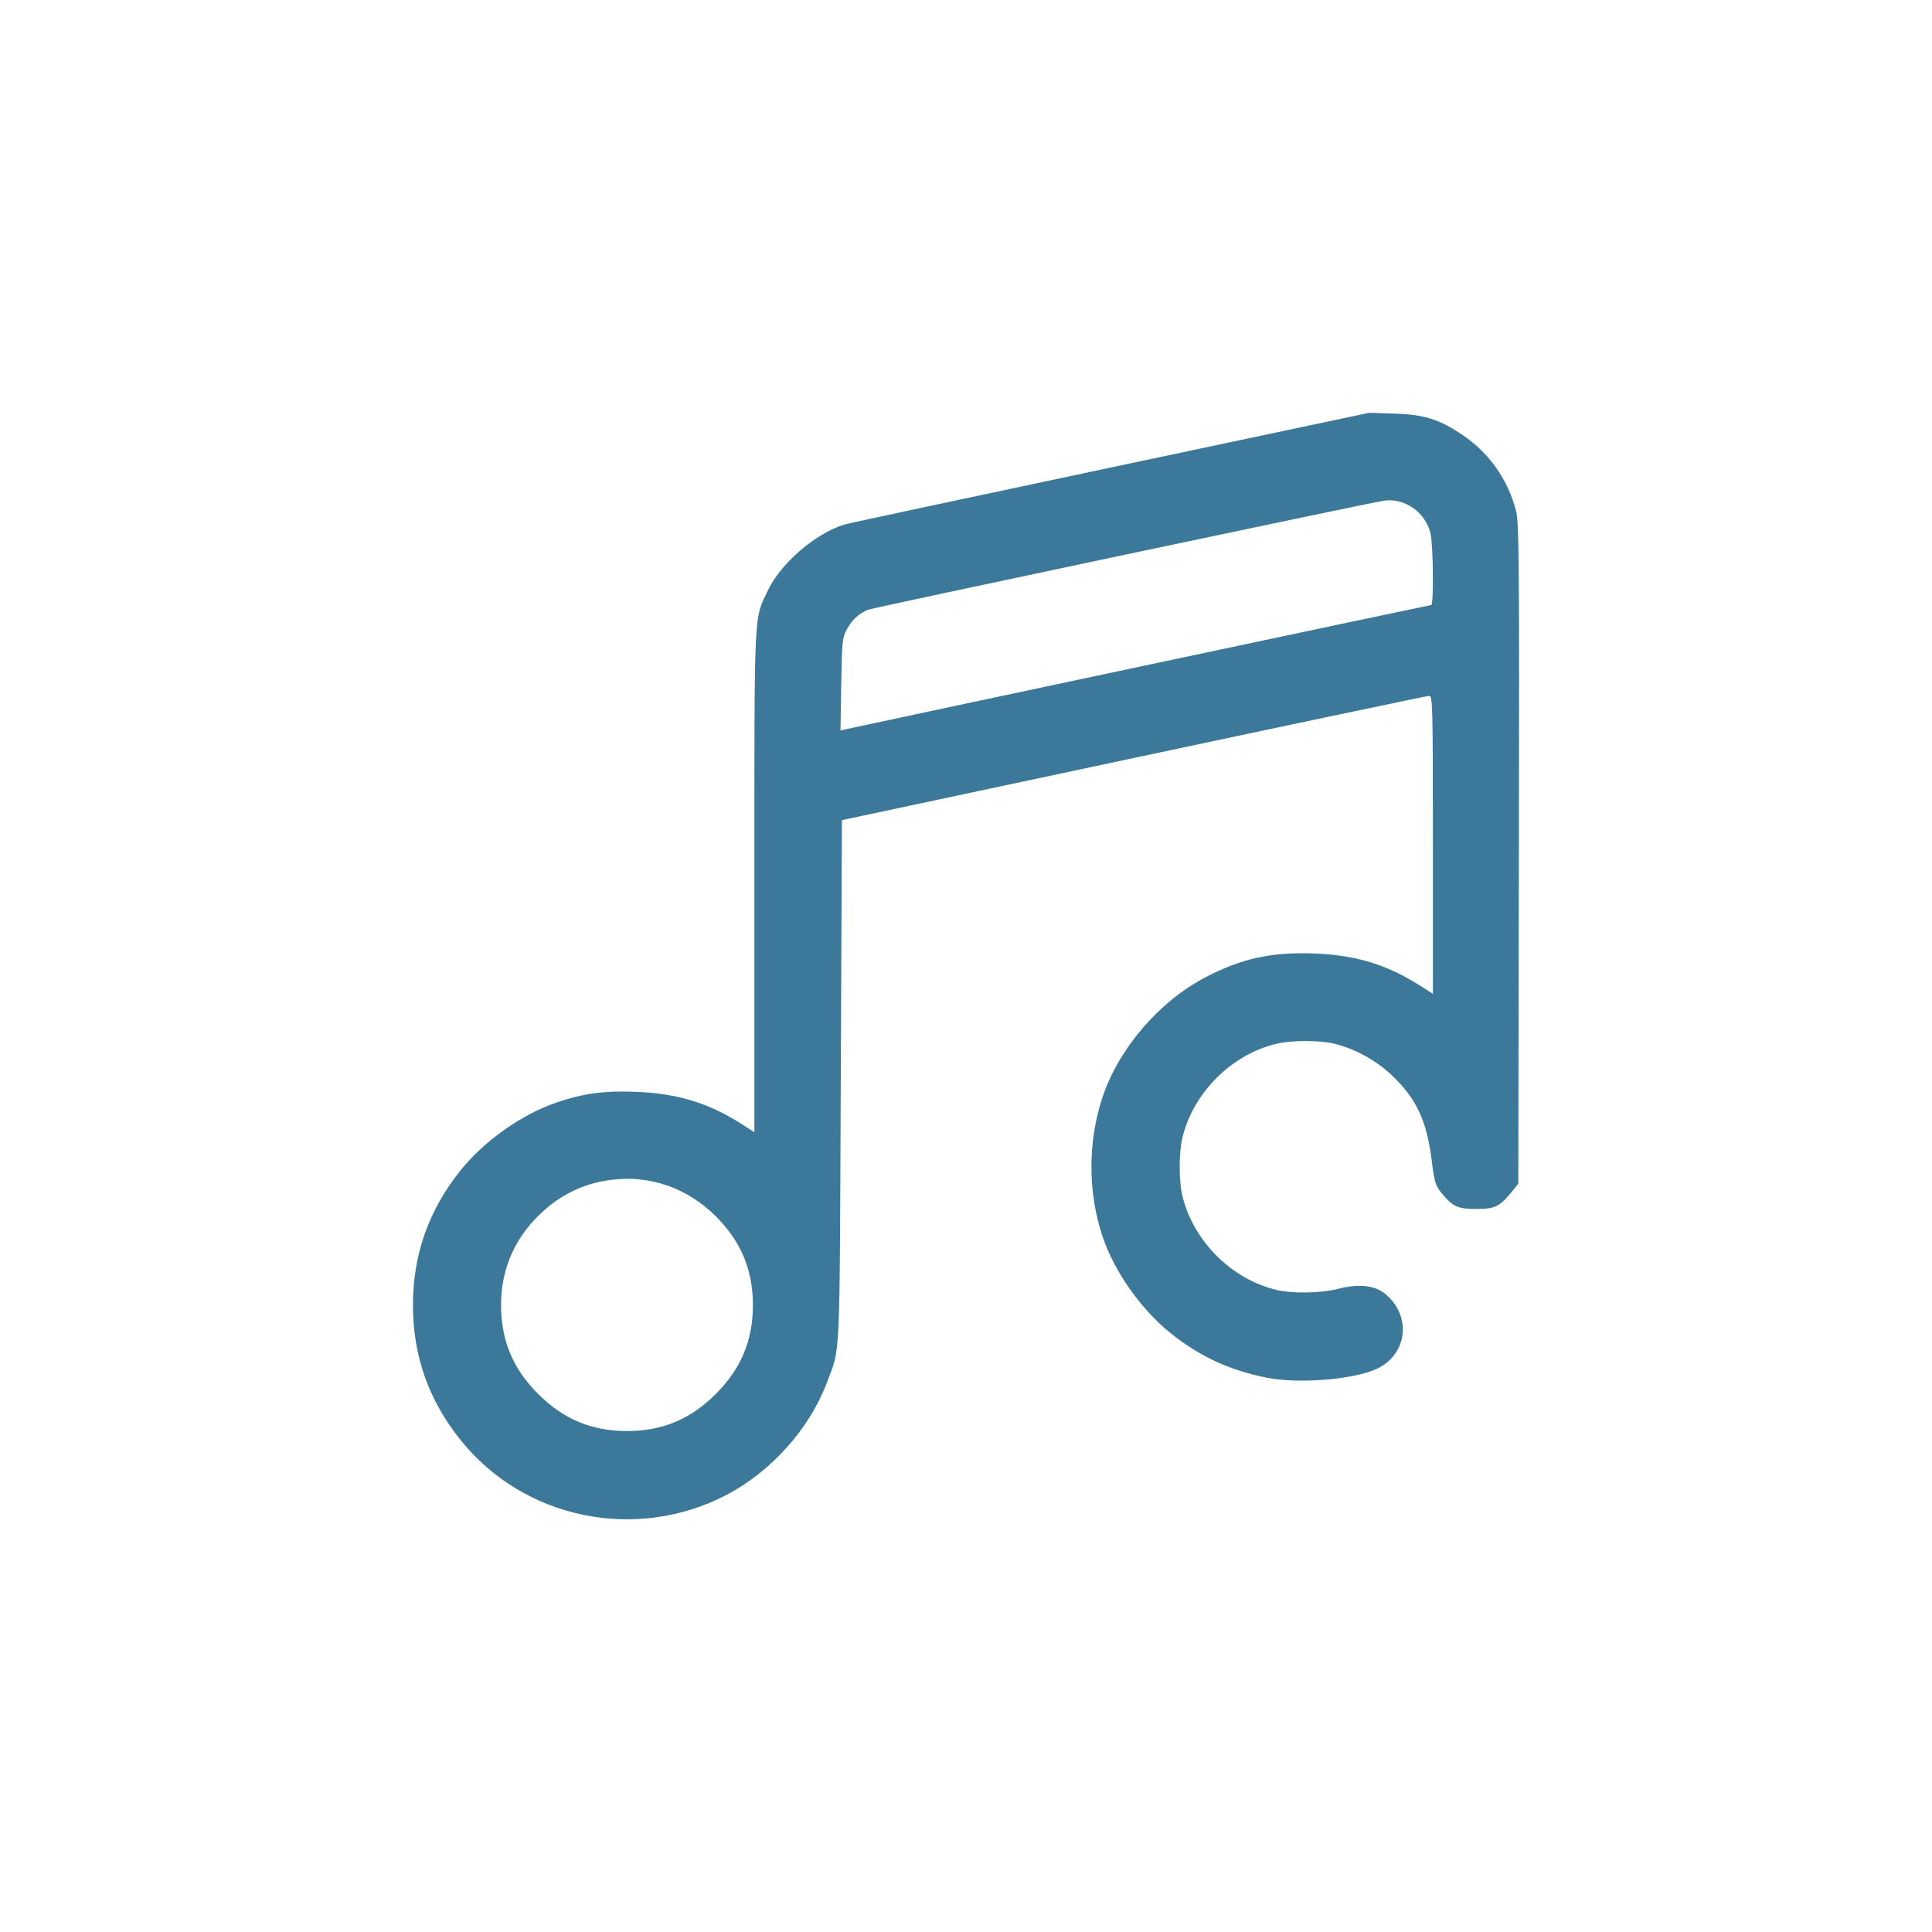
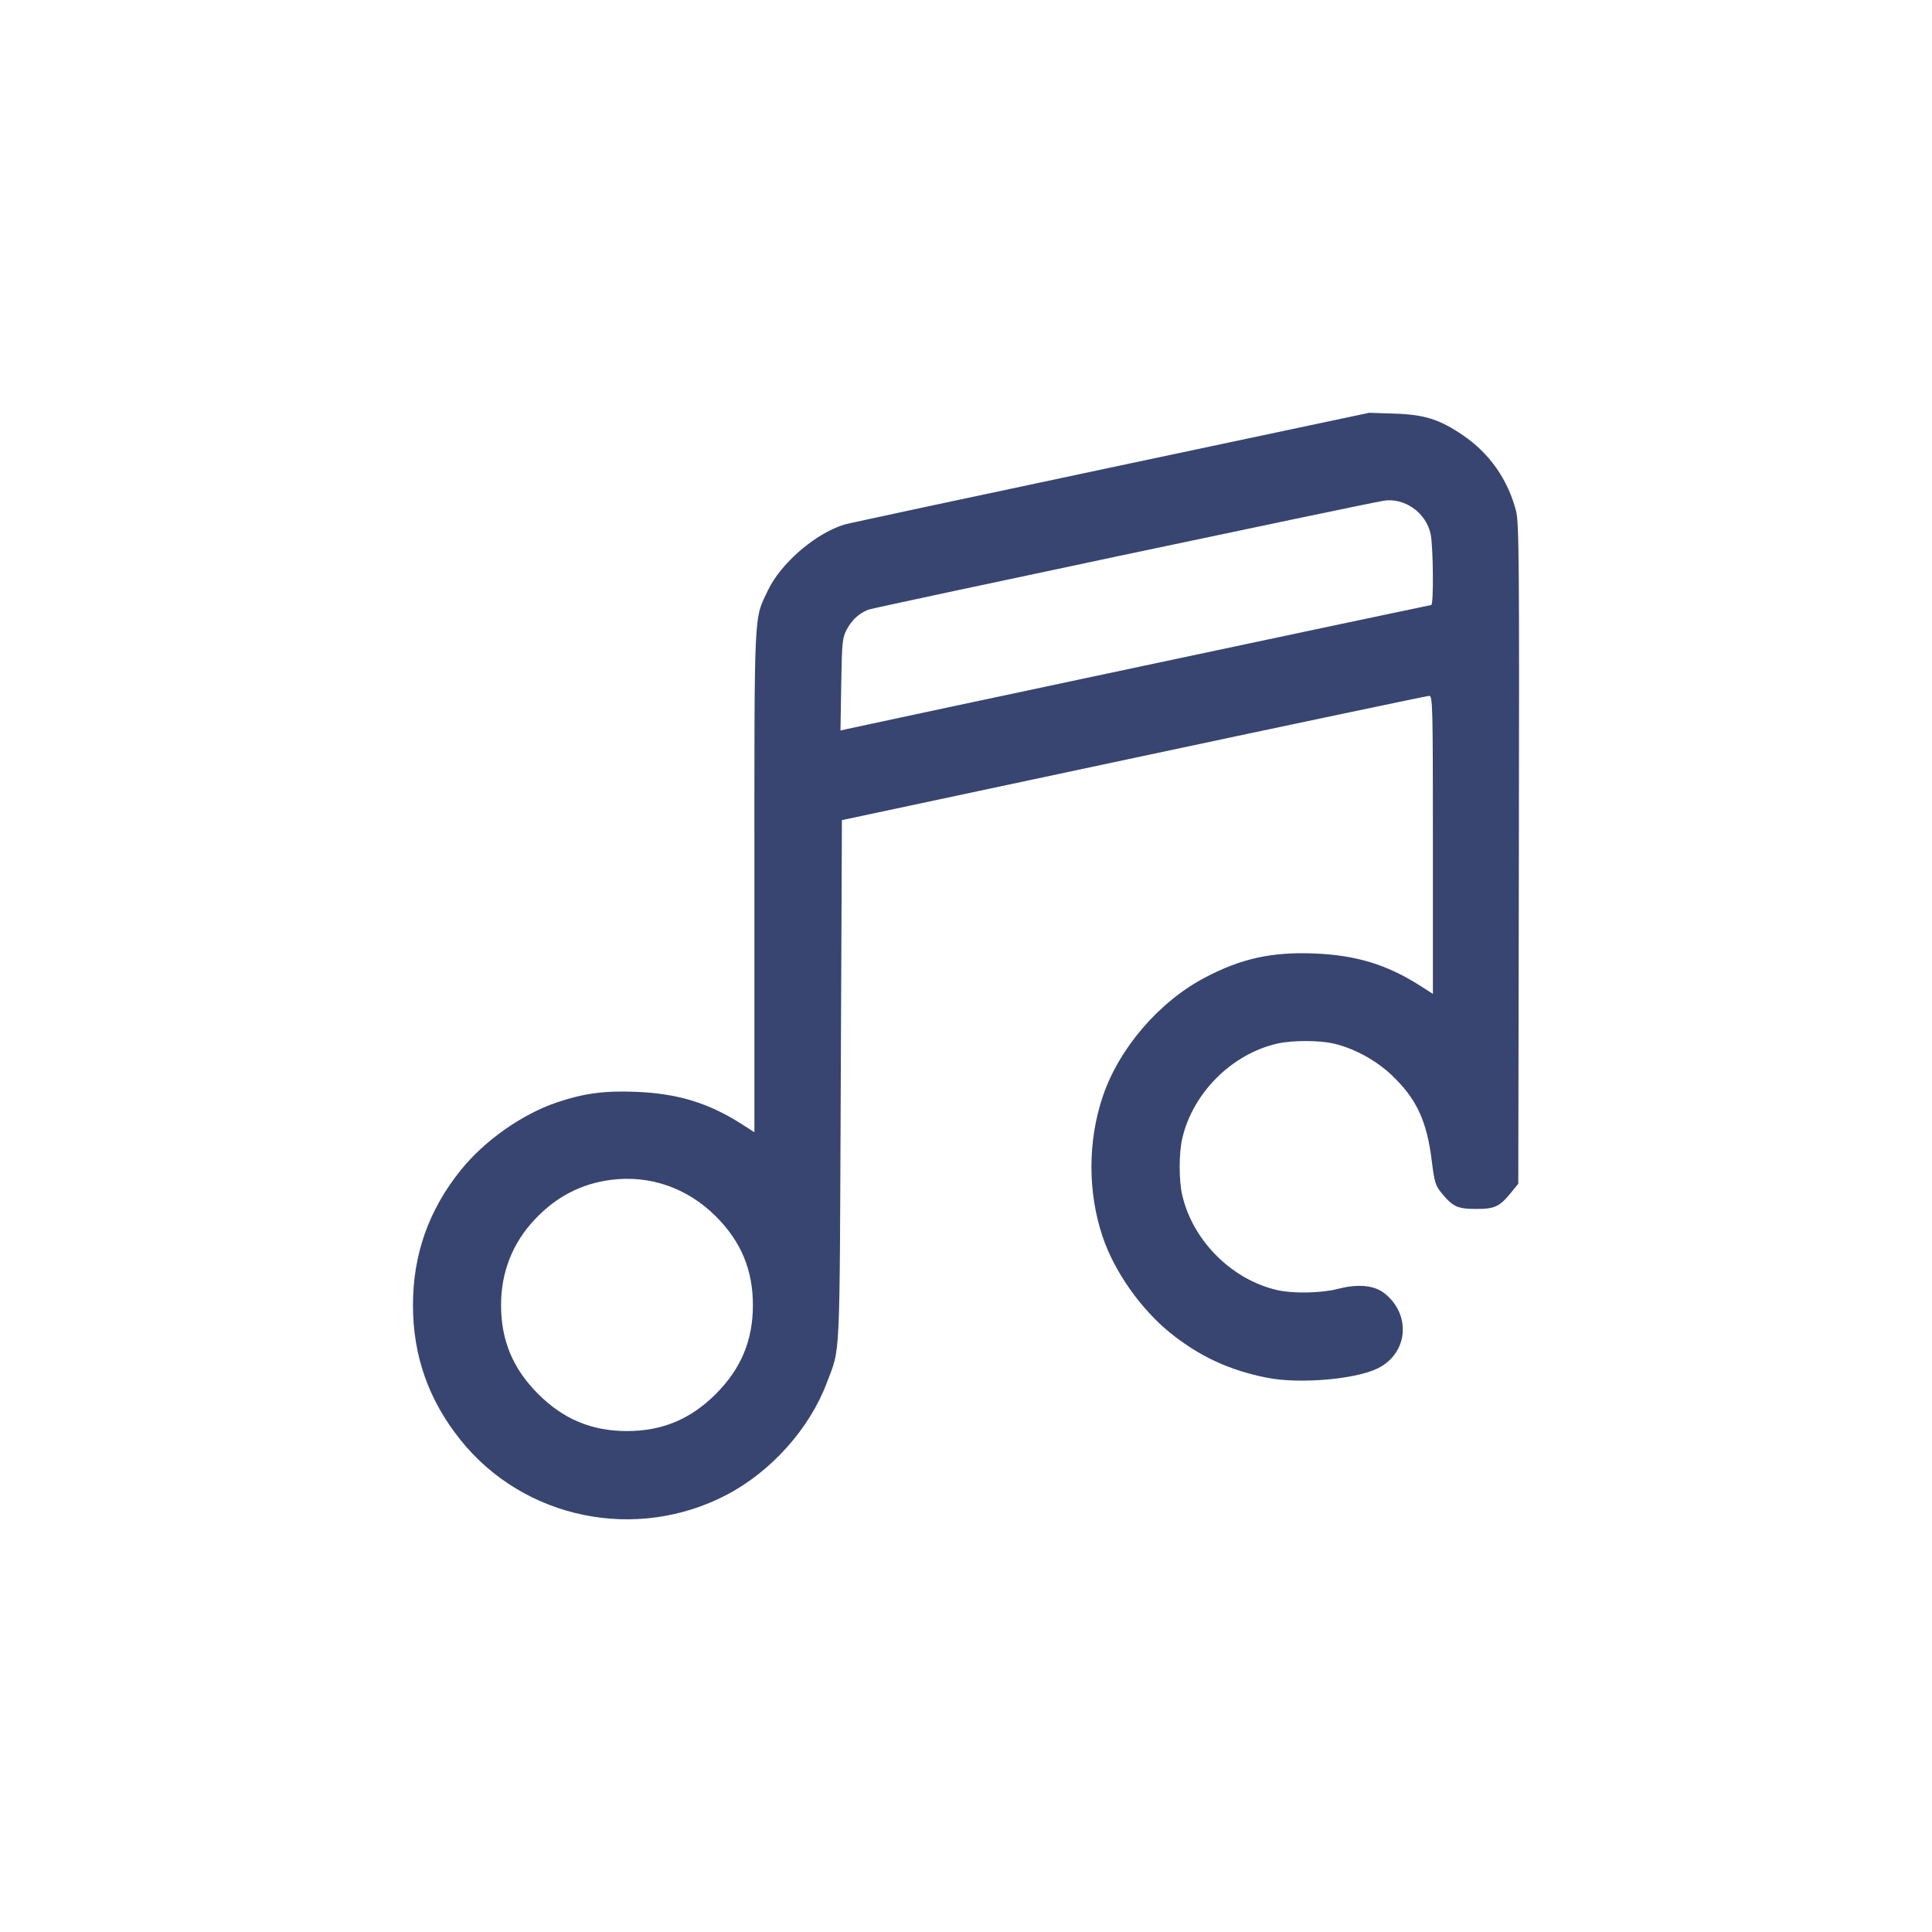
- <svg xmlns="http://www.w3.org/2000/svg" style="color:#3B789A;" fill="currentColor" stroke="currentColor" stroke-width="0" viewBox="-4.8 -4.8 33.60 33.60" version="1.1" id="svg3" xml:space="preserve">
+ <svg xmlns="http://www.w3.org/2000/svg" style="color:#374570;" fill="currentColor" stroke="currentColor" stroke-width="0" viewBox="-4.8 -4.8 33.60 33.60" version="1.1" id="svg3" xml:space="preserve">
  <defs id="defs3" />
  <g id="SVGRepo_tracerCarrier" stroke-linecap="round" stroke-linejoin="round" stroke-width="0.624" />
  <path style="fill:currentColor" id="path1" />
  <path d="M 14.502,3.334 C 12.022,3.859 9.942,4.304 9.88,4.324 9.379,4.479 8.779,4.997 8.555,5.467 8.308,5.989 8.32,5.723 8.32,10.528 v 4.363 L 8.106,14.754 C 7.522,14.38 6.983,14.216 6.25,14.188 c -0.545,-0.021 -0.901,0.027 -1.367,0.185 -0.607,0.205 -1.262,0.668 -1.674,1.182 -0.555,0.693 -0.827,1.464 -0.827,2.344 0,0.88 0.272,1.651 0.827,2.344 1.104,1.379 3.058,1.779 4.634,0.951 0.772,-0.406 1.437,-1.151 1.734,-1.94 0.242,-0.644 0.223,-0.25 0.245,-5.242 L 9.842,9.463 14.915,8.383 C 17.706,7.789 20.018,7.303 20.054,7.302 c 0.062,-0.001 0.066,0.147 0.066,2.591 V 12.485 l -0.214,-0.137 c -0.585,-0.374 -1.123,-0.538 -1.856,-0.566 -0.736,-0.028 -1.264,0.088 -1.89,0.417 -0.802,0.421 -1.498,1.23 -1.782,2.072 -0.262,0.777 -0.262,1.666 0,2.443 0.205,0.605 0.668,1.261 1.181,1.672 0.504,0.404 1.015,0.641 1.666,0.773 0.564,0.114 1.545,0.032 1.937,-0.162 0.524,-0.26 0.586,-0.926 0.122,-1.3 -0.18,-0.145 -0.463,-0.173 -0.813,-0.082 -0.289,0.075 -0.782,0.085 -1.06,0.021 -0.791,-0.182 -1.467,-0.859 -1.65,-1.65 -0.06,-0.259 -0.06,-0.727 0,-0.986 0.182,-0.791 0.859,-1.468 1.65,-1.65 0.259,-0.06 0.727,-0.06 0.986,0 0.351,0.081 0.73,0.287 1.002,0.544 0.434,0.41 0.615,0.796 0.701,1.493 0.044,0.36 0.065,0.431 0.16,0.548 0.204,0.252 0.285,0.29 0.612,0.29 0.329,0 0.408,-0.038 0.618,-0.297 l 0.115,-0.142 0.01,-5.734 c 0.009,-5.067 0.003,-5.761 -0.048,-5.962 C 21.427,3.544 21.106,3.085 20.643,2.77 20.235,2.492 19.972,2.409 19.444,2.393 l -0.432,-0.014 -4.51,0.955 m 4.754,0.576 C 18.916,3.965 10.385,5.769 10.301,5.803 10.135,5.87 10.016,5.98 9.926,6.148 9.849,6.293 9.842,6.365 9.83,7.105 L 9.817,7.905 9.905,7.884 C 10.118,7.833 20.065,5.722 20.091,5.722 c 0.044,0 0.035,-1.021 -0.01,-1.232 C 20,4.112 19.625,3.849 19.256,3.909 M 5.82,15.72 c -0.511,0.067 -0.947,0.293 -1.315,0.683 -0.391,0.413 -0.591,0.92 -0.591,1.495 0,0.613 0.206,1.106 0.645,1.545 0.439,0.439 0.932,0.645 1.545,0.645 0.613,0 1.106,-0.206 1.545,-0.645 0.439,-0.439 0.645,-0.932 0.645,-1.545 0,-0.613 -0.206,-1.106 -0.645,-1.545 C 7.151,15.857 6.499,15.631 5.82,15.72" stroke="none" fill="currentColor" fill-rule="evenodd" id="path1-6" style="fill:currentColor;" />
</svg>
